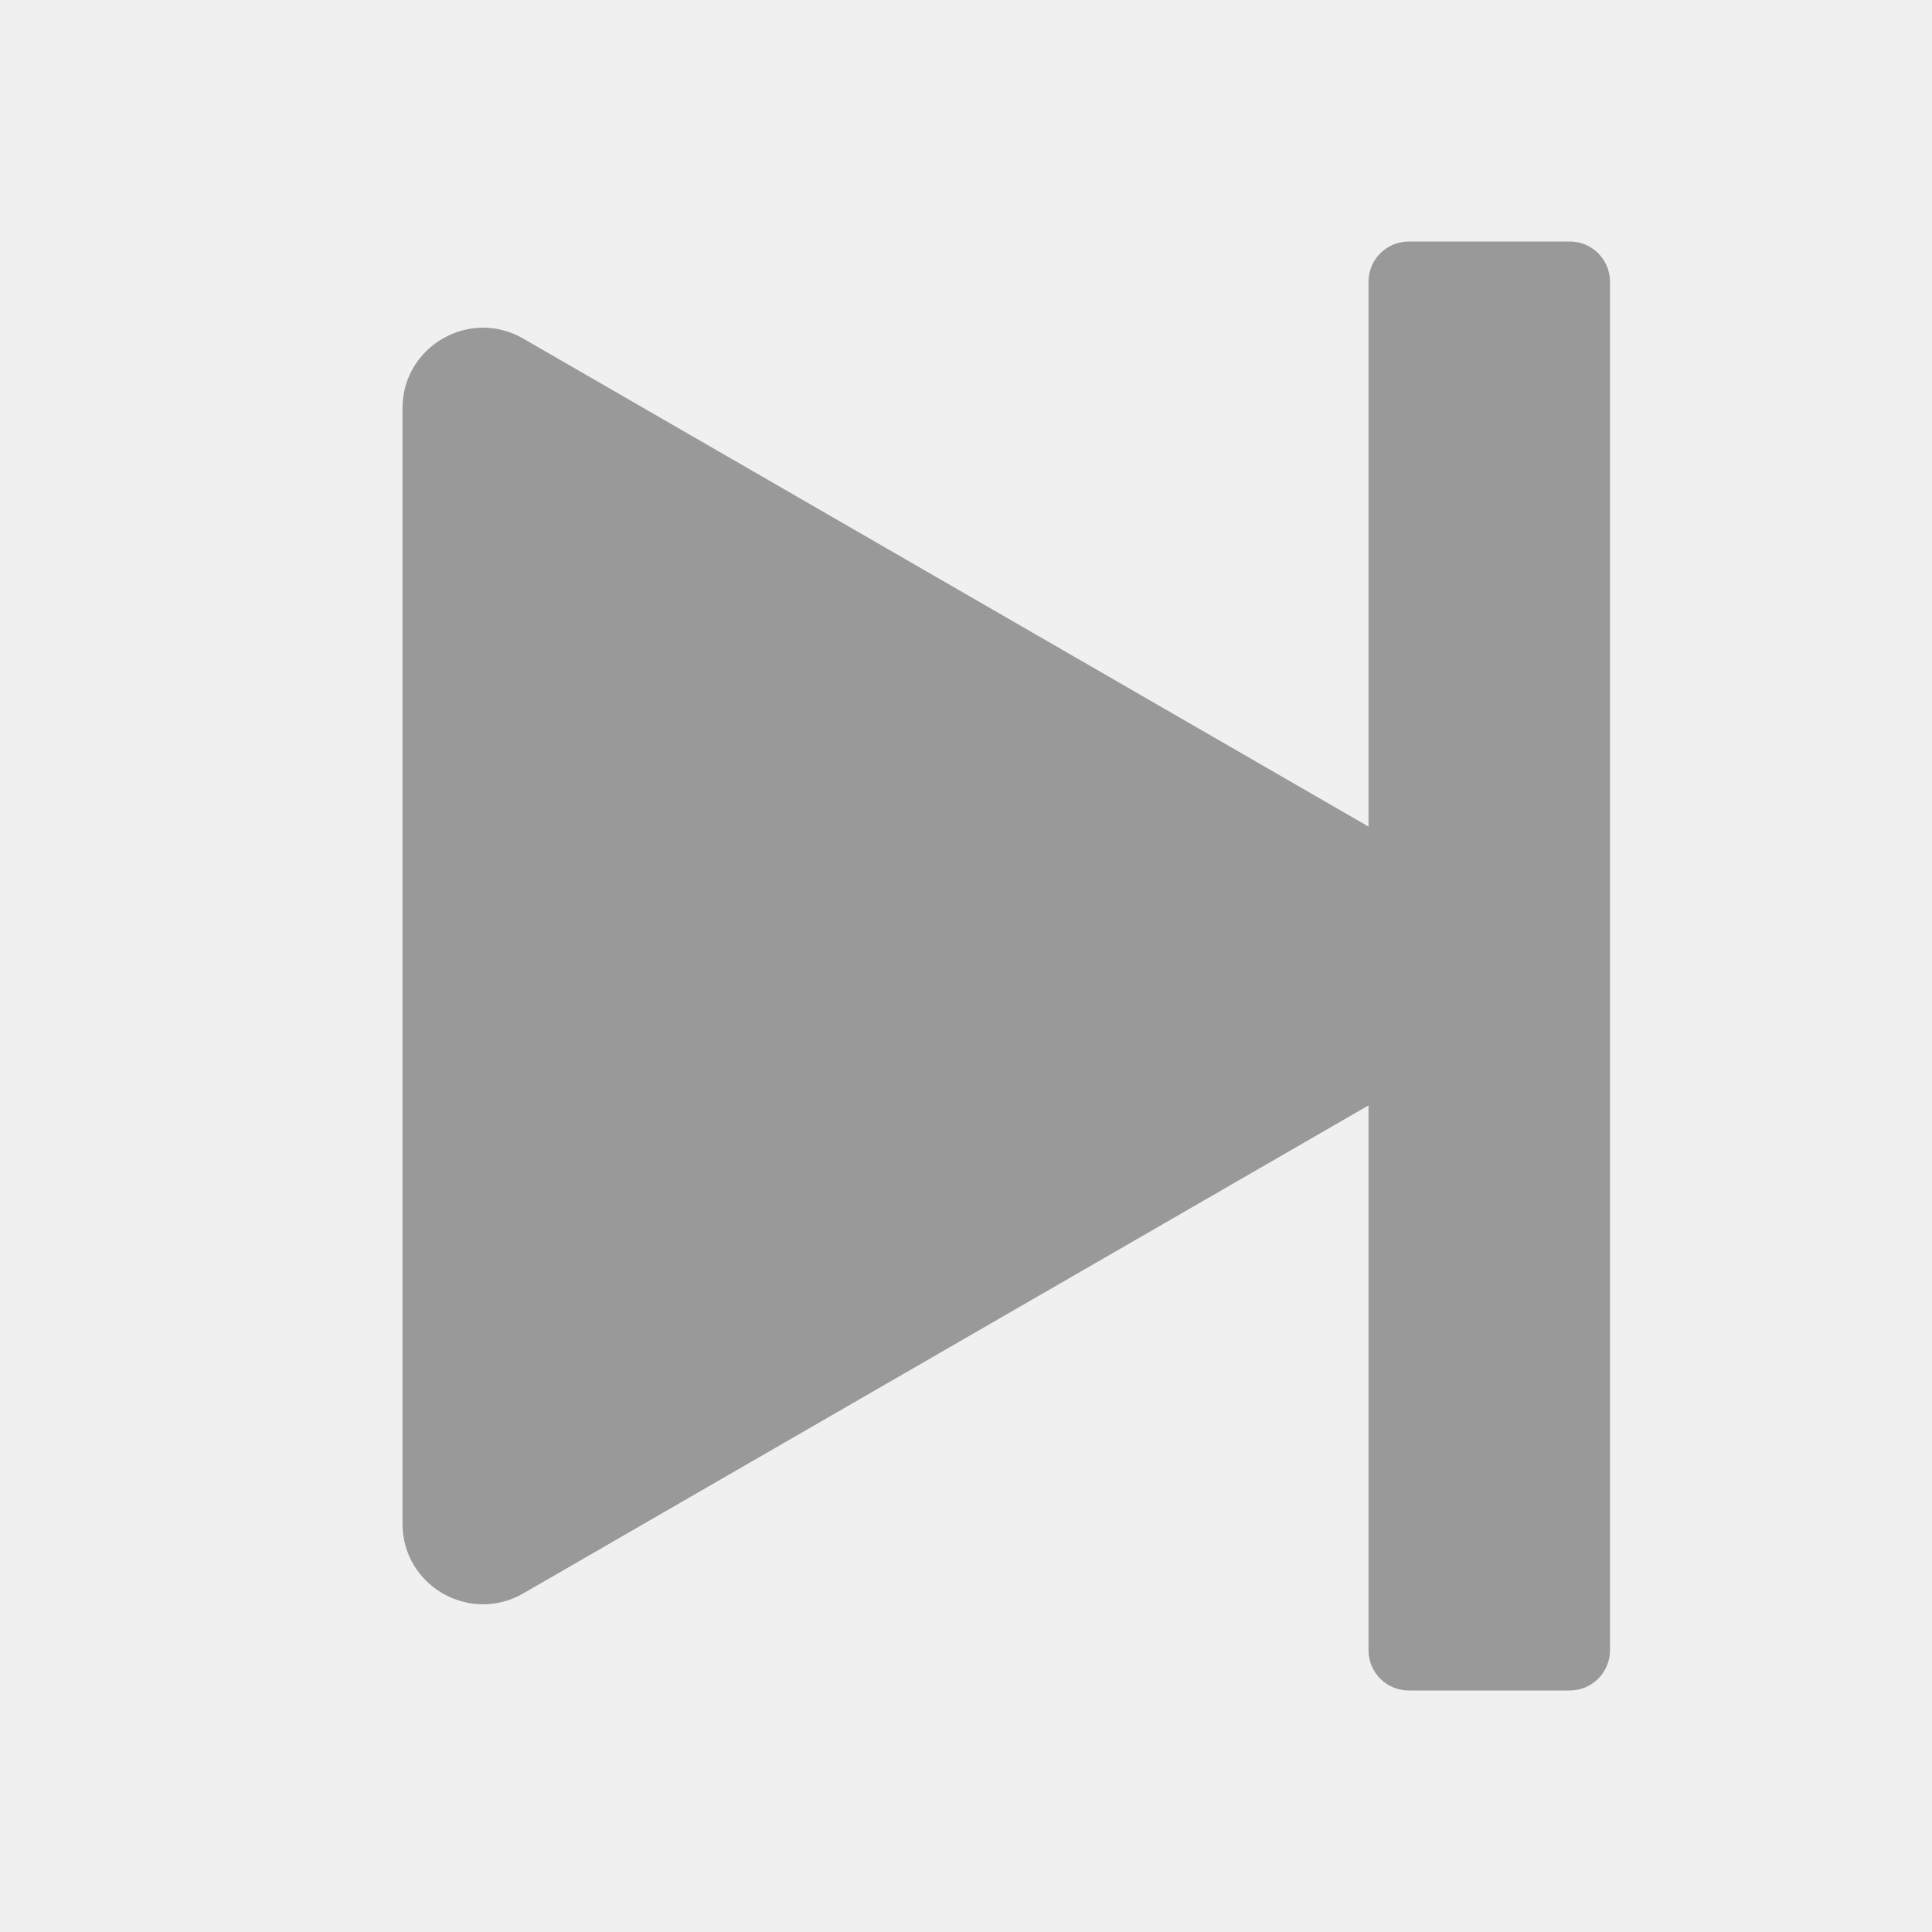
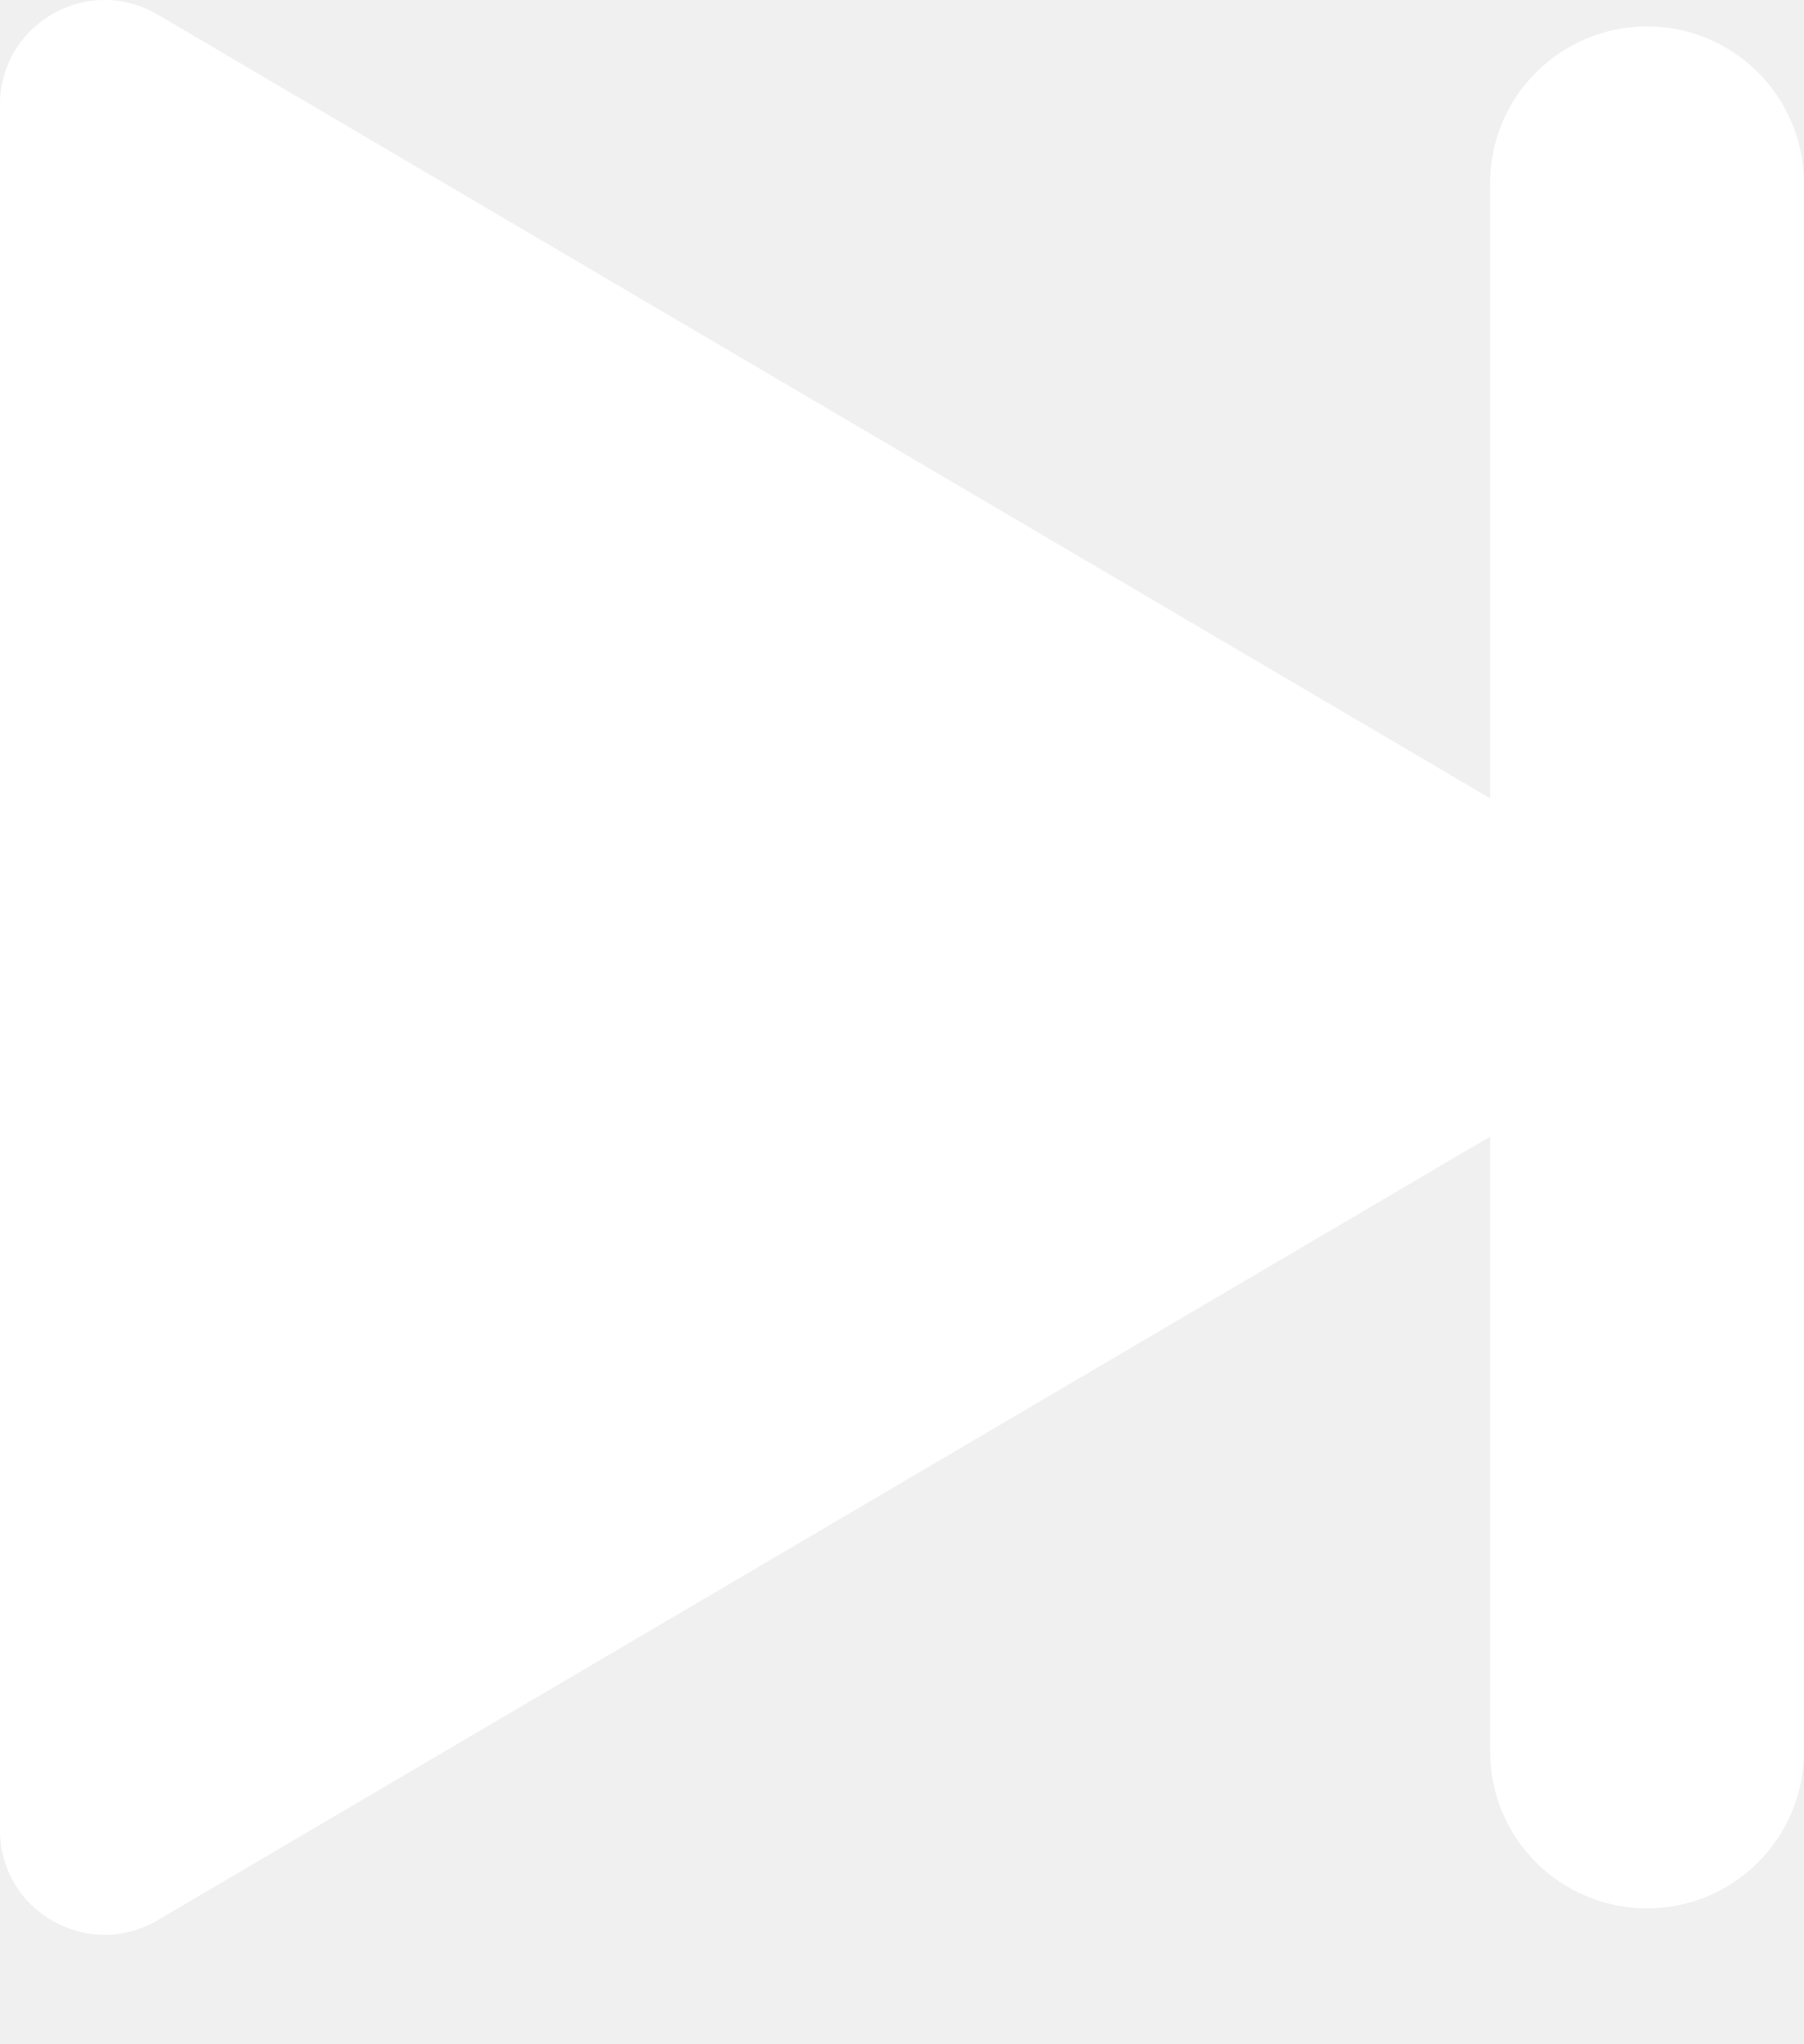
- <svg xmlns="http://www.w3.org/2000/svg" width="24" height="24" viewBox="0 0 24 24" fill="none">
-   <path d="M9.134 1.5C9.519 0.833 10.481 0.833 10.866 1.5L17.794 13.5C18.179 14.167 17.698 15 16.928 15H3.072C2.302 15 1.821 14.167 2.206 13.5L9.134 1.5Z" transform="translate(20 2) rotate(90)" fill="#999999" />
-   <rect width="3" height="18" rx="0.5" transform="translate(17 3)" fill="#999999" />
+ <svg xmlns="http://www.w3.org/2000/svg" width="15" height="17" viewBox="0 0 15 17" fill="none">
+   <path d="M12.391 9.453L1.31 15.971C0.731 16.312 0 15.894 0 15.222V0.871C0 0.198 0.731 -0.22 1.31 0.121L12.391 6.64V1.524C12.391 0.804 12.975 0.22 13.696 0.22C14.416 0.22 15 0.804 15 1.524V14.568C15 15.288 14.416 15.872 13.696 15.872C12.975 15.872 12.391 15.288 12.391 14.568V9.453Z" fill="white" />
</svg>
